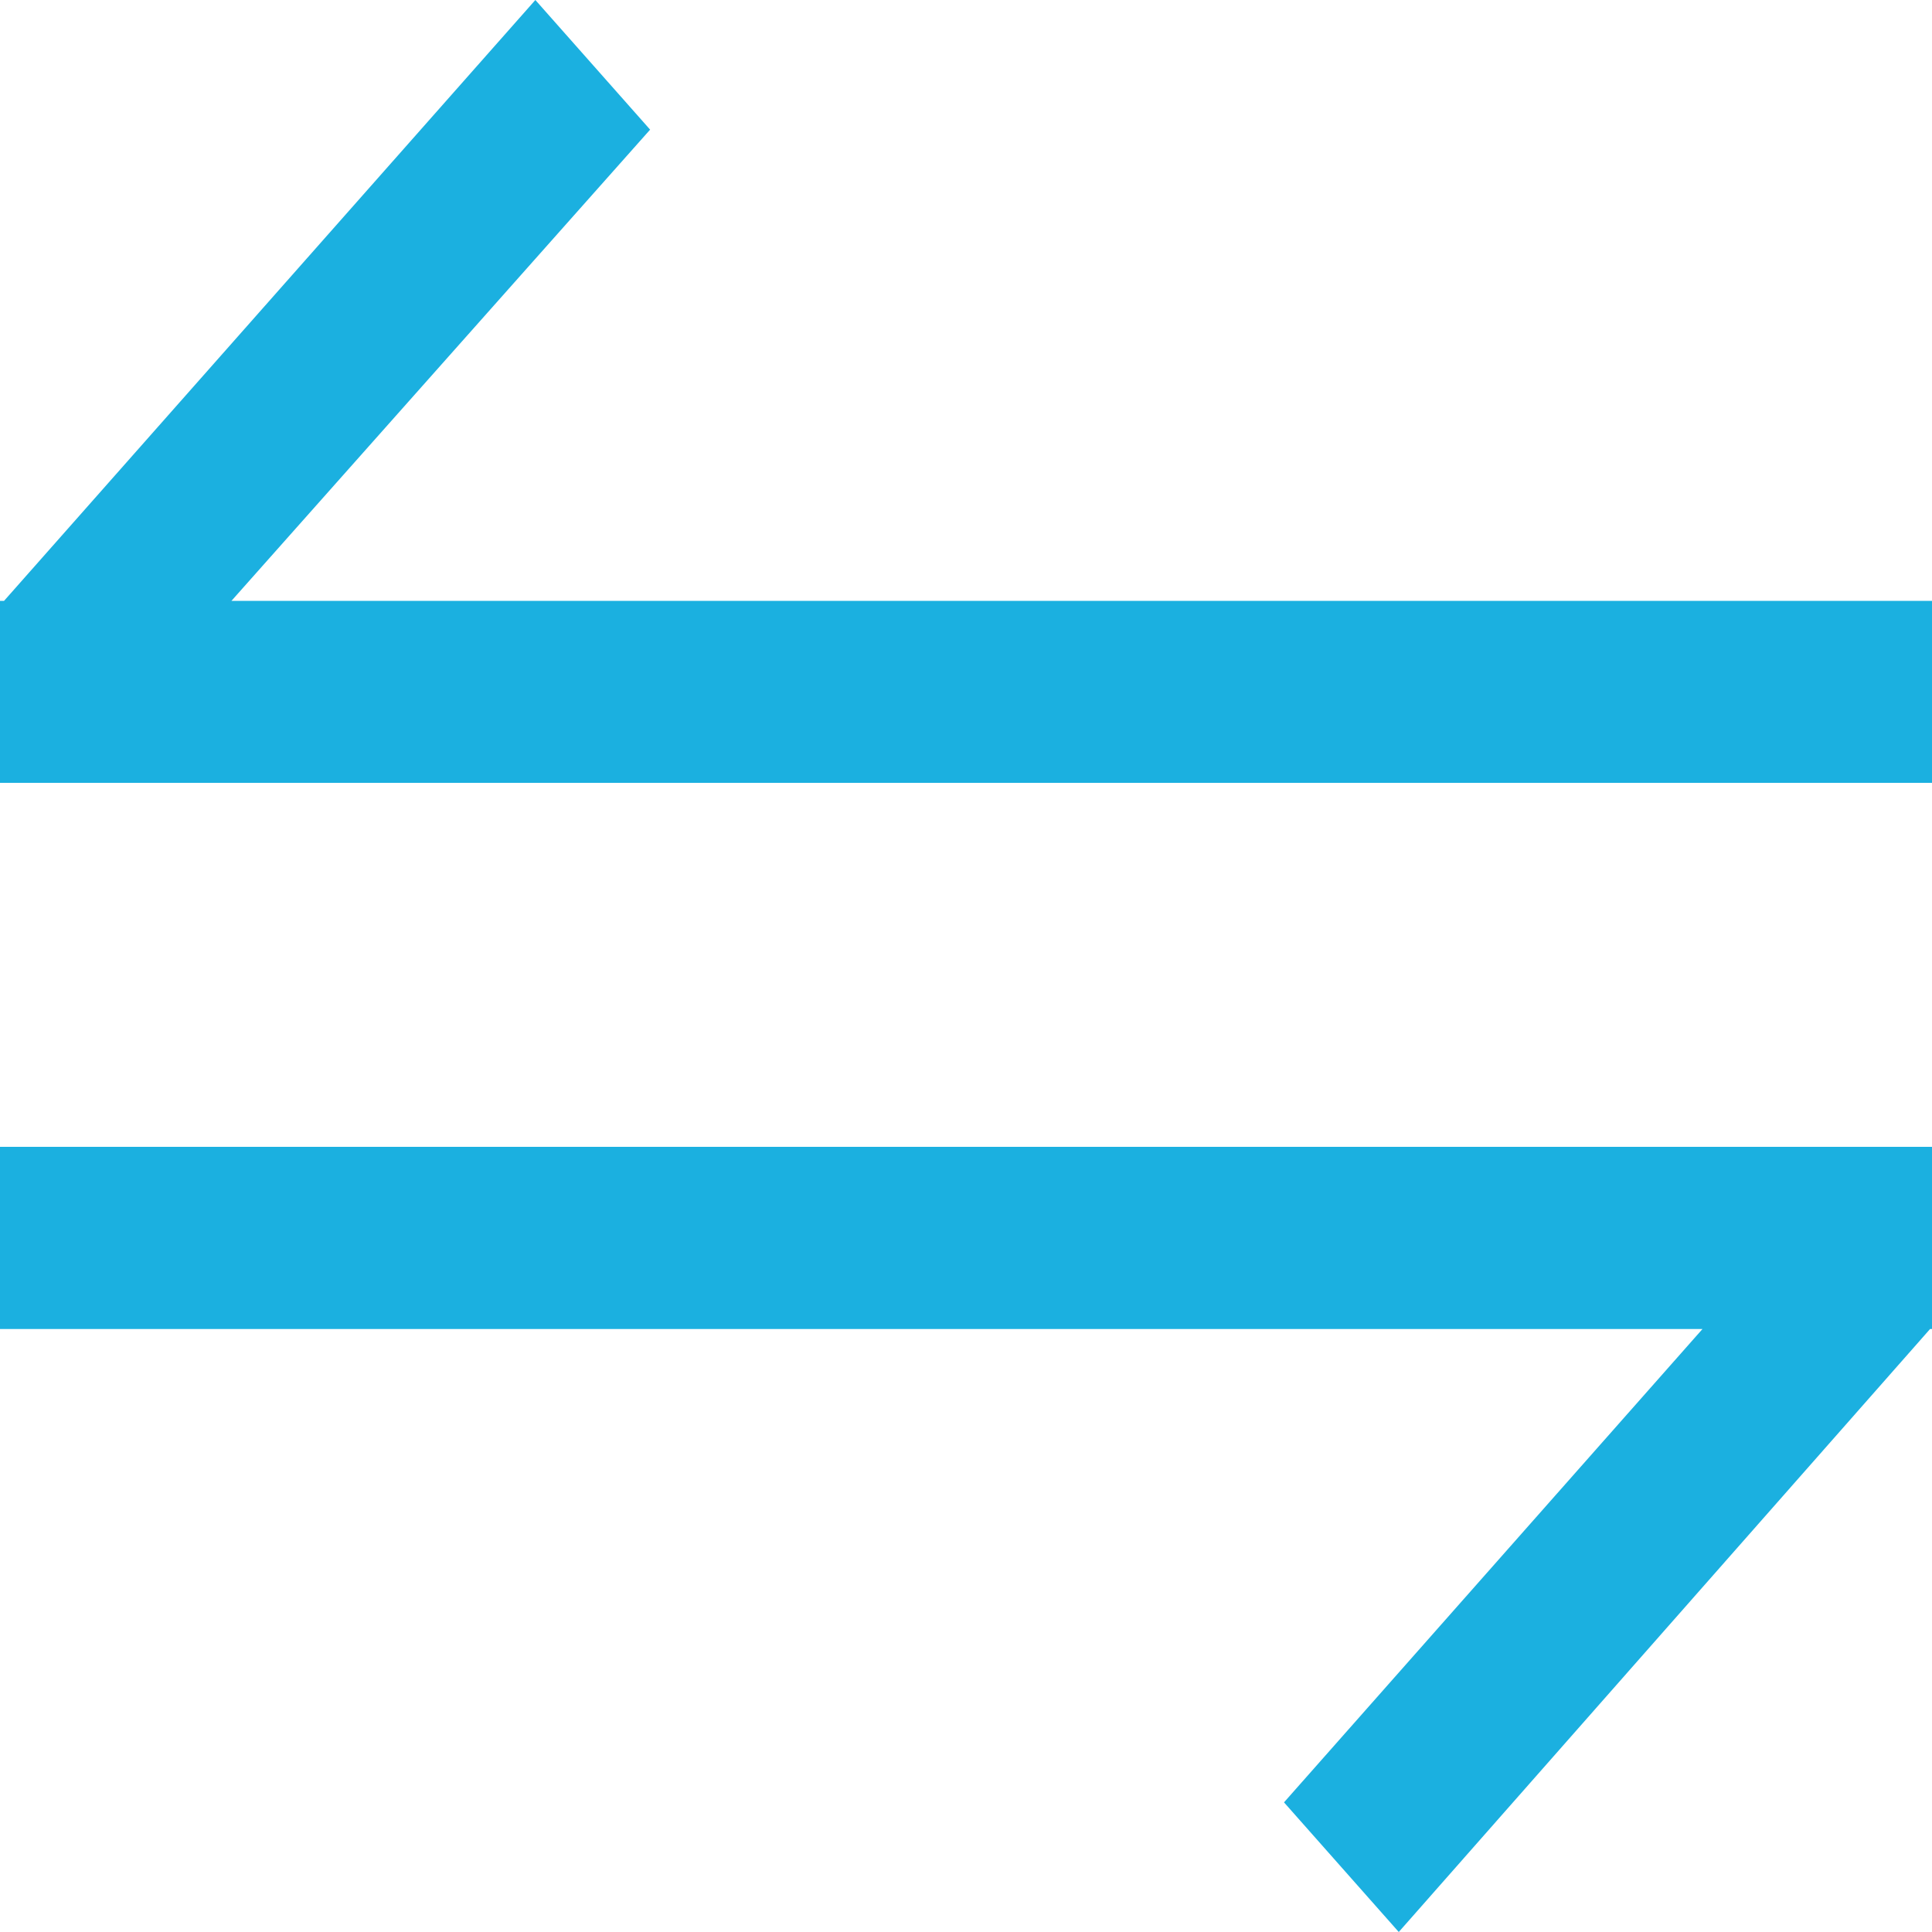
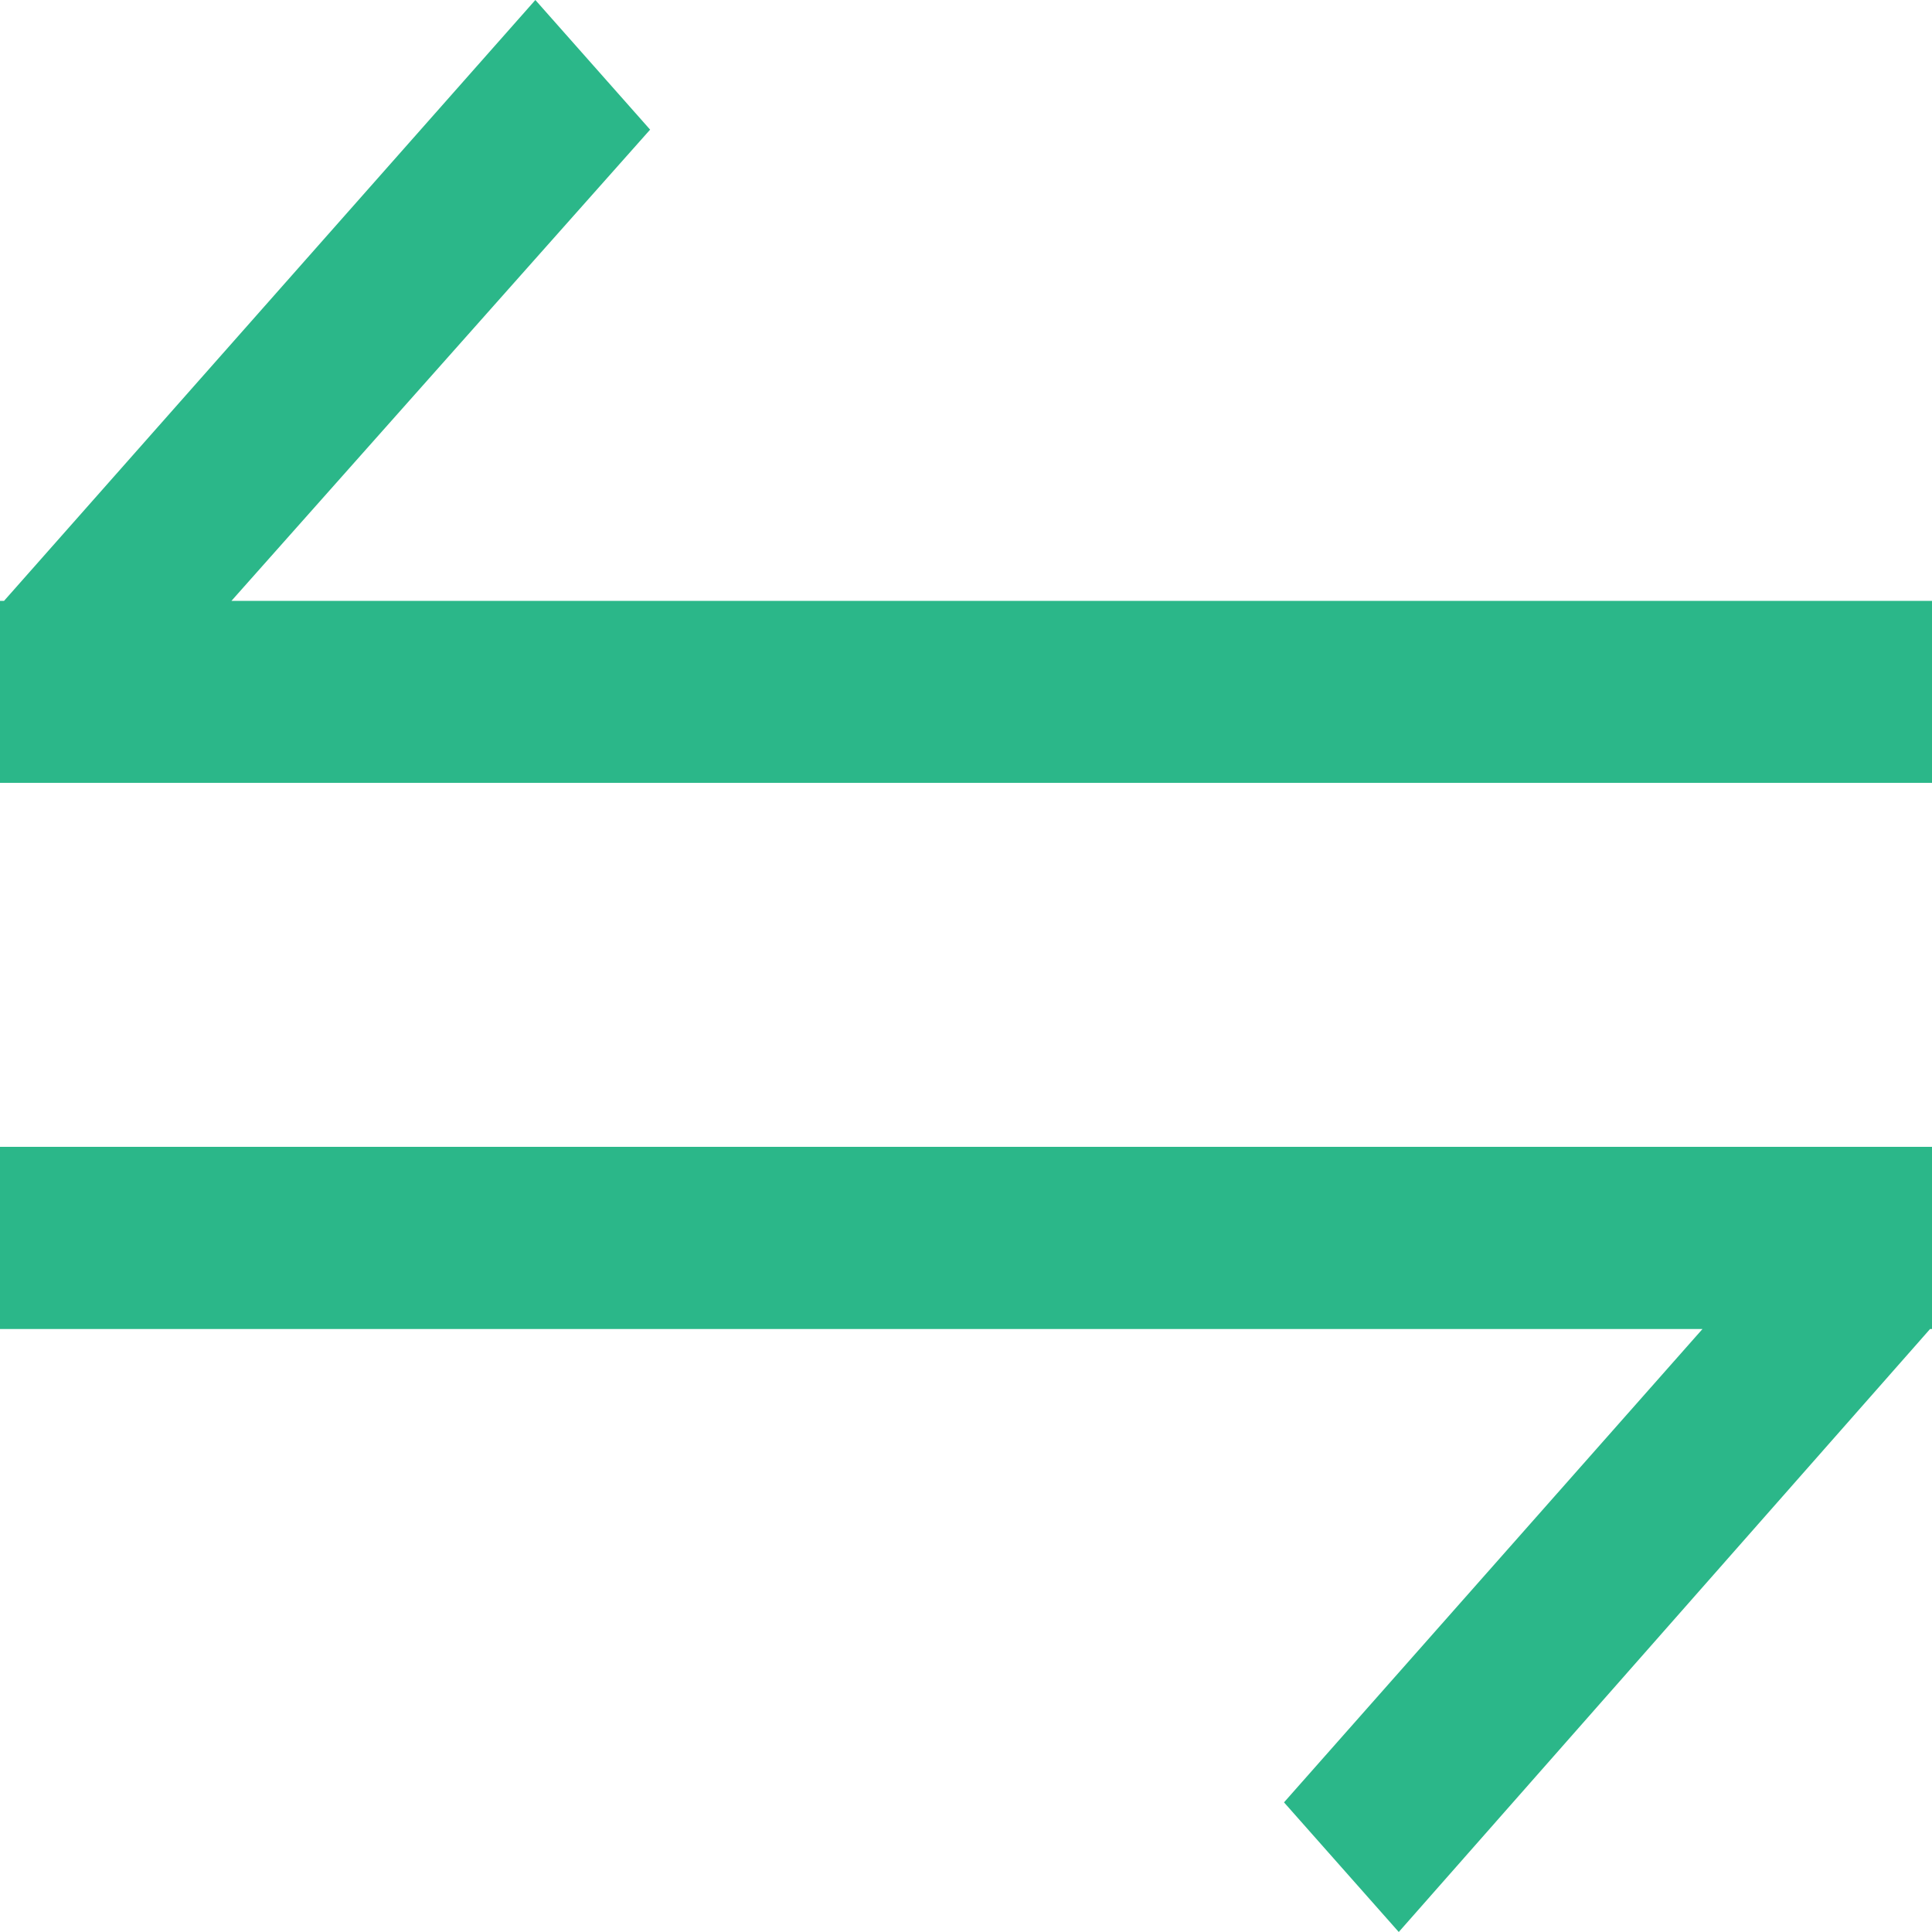
<svg xmlns="http://www.w3.org/2000/svg" width="10px" height="10px" viewBox="0 0 10 10" version="1.1">
  <defs />
  <g id="2.-交易页面" stroke="none" stroke-width="1" fill="none" fill-rule="evenodd">
-     <path d="M10,3.11 L10,4.052 L0,4.052 L0,3.11 L0.021,3.11 L2.771,0 L3.365,0.671 L1.198,3.11 L10,3.11 Z M0,6.879 L8.812,6.879 L6.646,9.329 L7.24,10 L9.99,6.879 L10,6.879 L10,5.936 L0,5.936 L0,6.879 Z" id="xianghu" fill="#1BB0E0" fill-rule="nonzero" />
+     <path d="M10,3.11 L10,4.052 L0,4.052 L0,3.11 L0.021,3.11 L2.771,0 L3.365,0.671 L1.198,3.11 L10,3.11 Z M0,6.879 L8.812,6.879 L6.646,9.329 L7.24,10 L9.99,6.879 L10,6.879 L10,5.936 L0,5.936 L0,6.879 Z" id="xianghu" fill="#2bb789" fill-rule="nonzero" />
  </g>
</svg>
